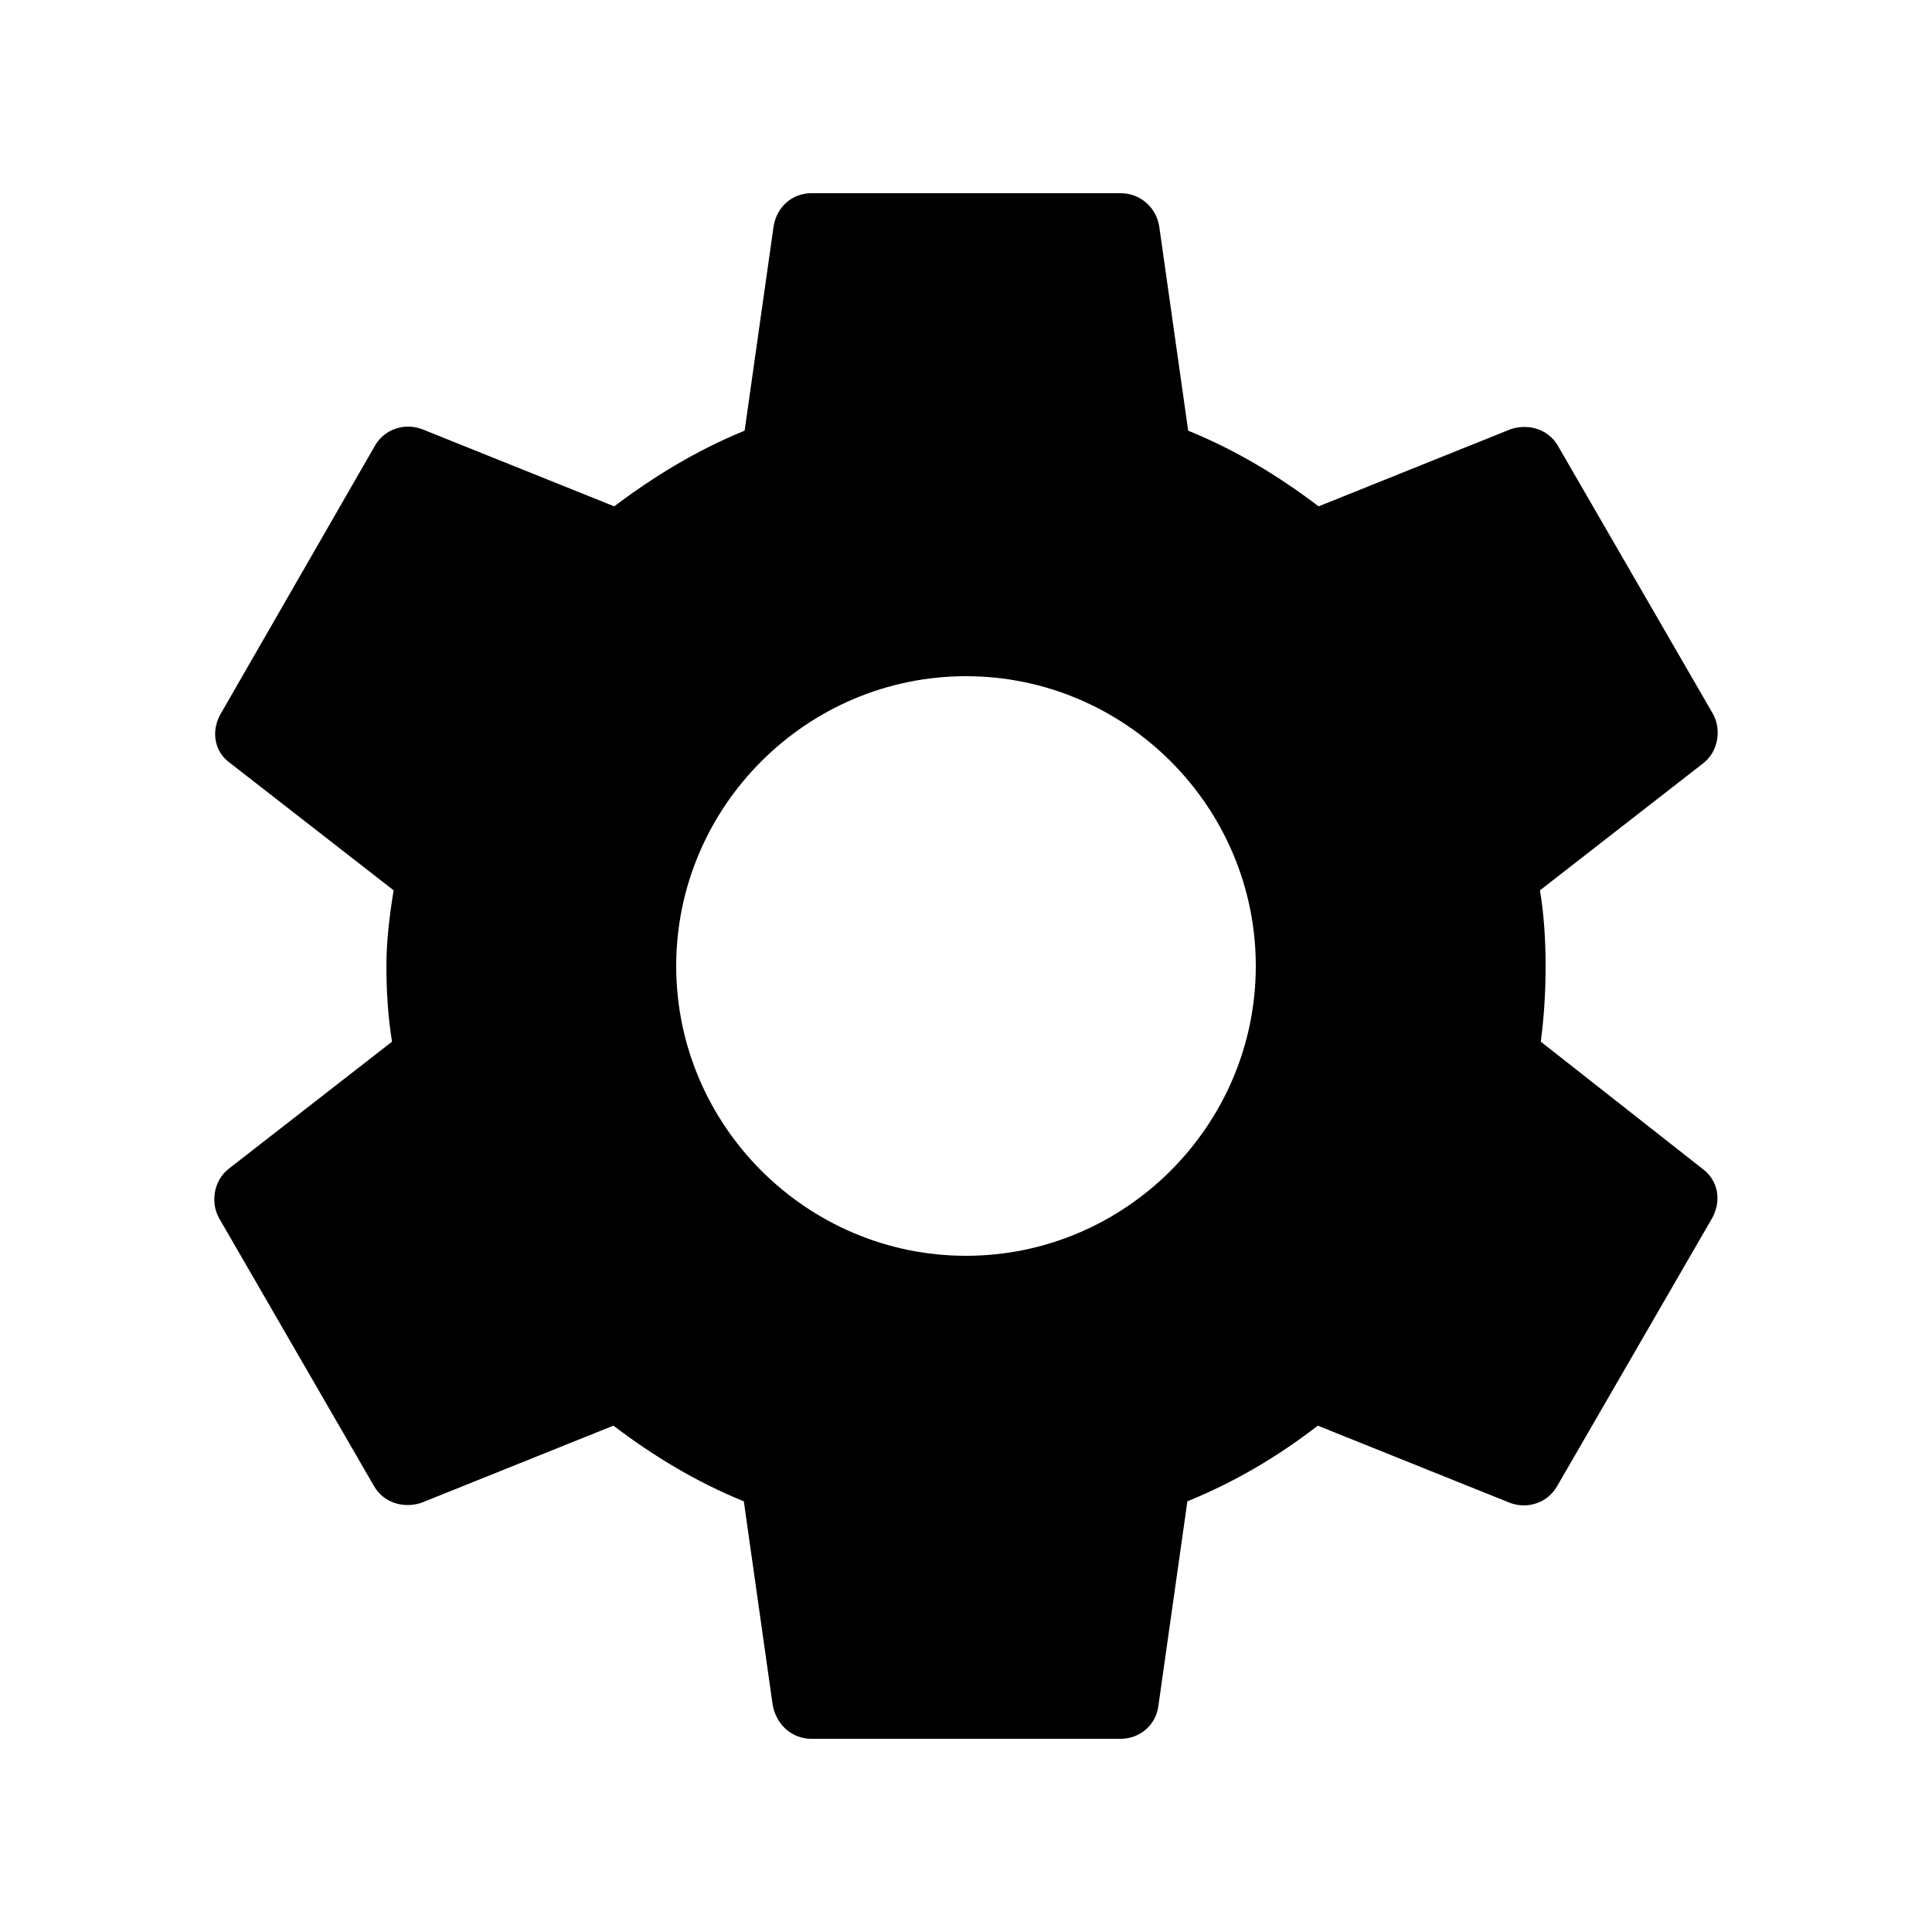
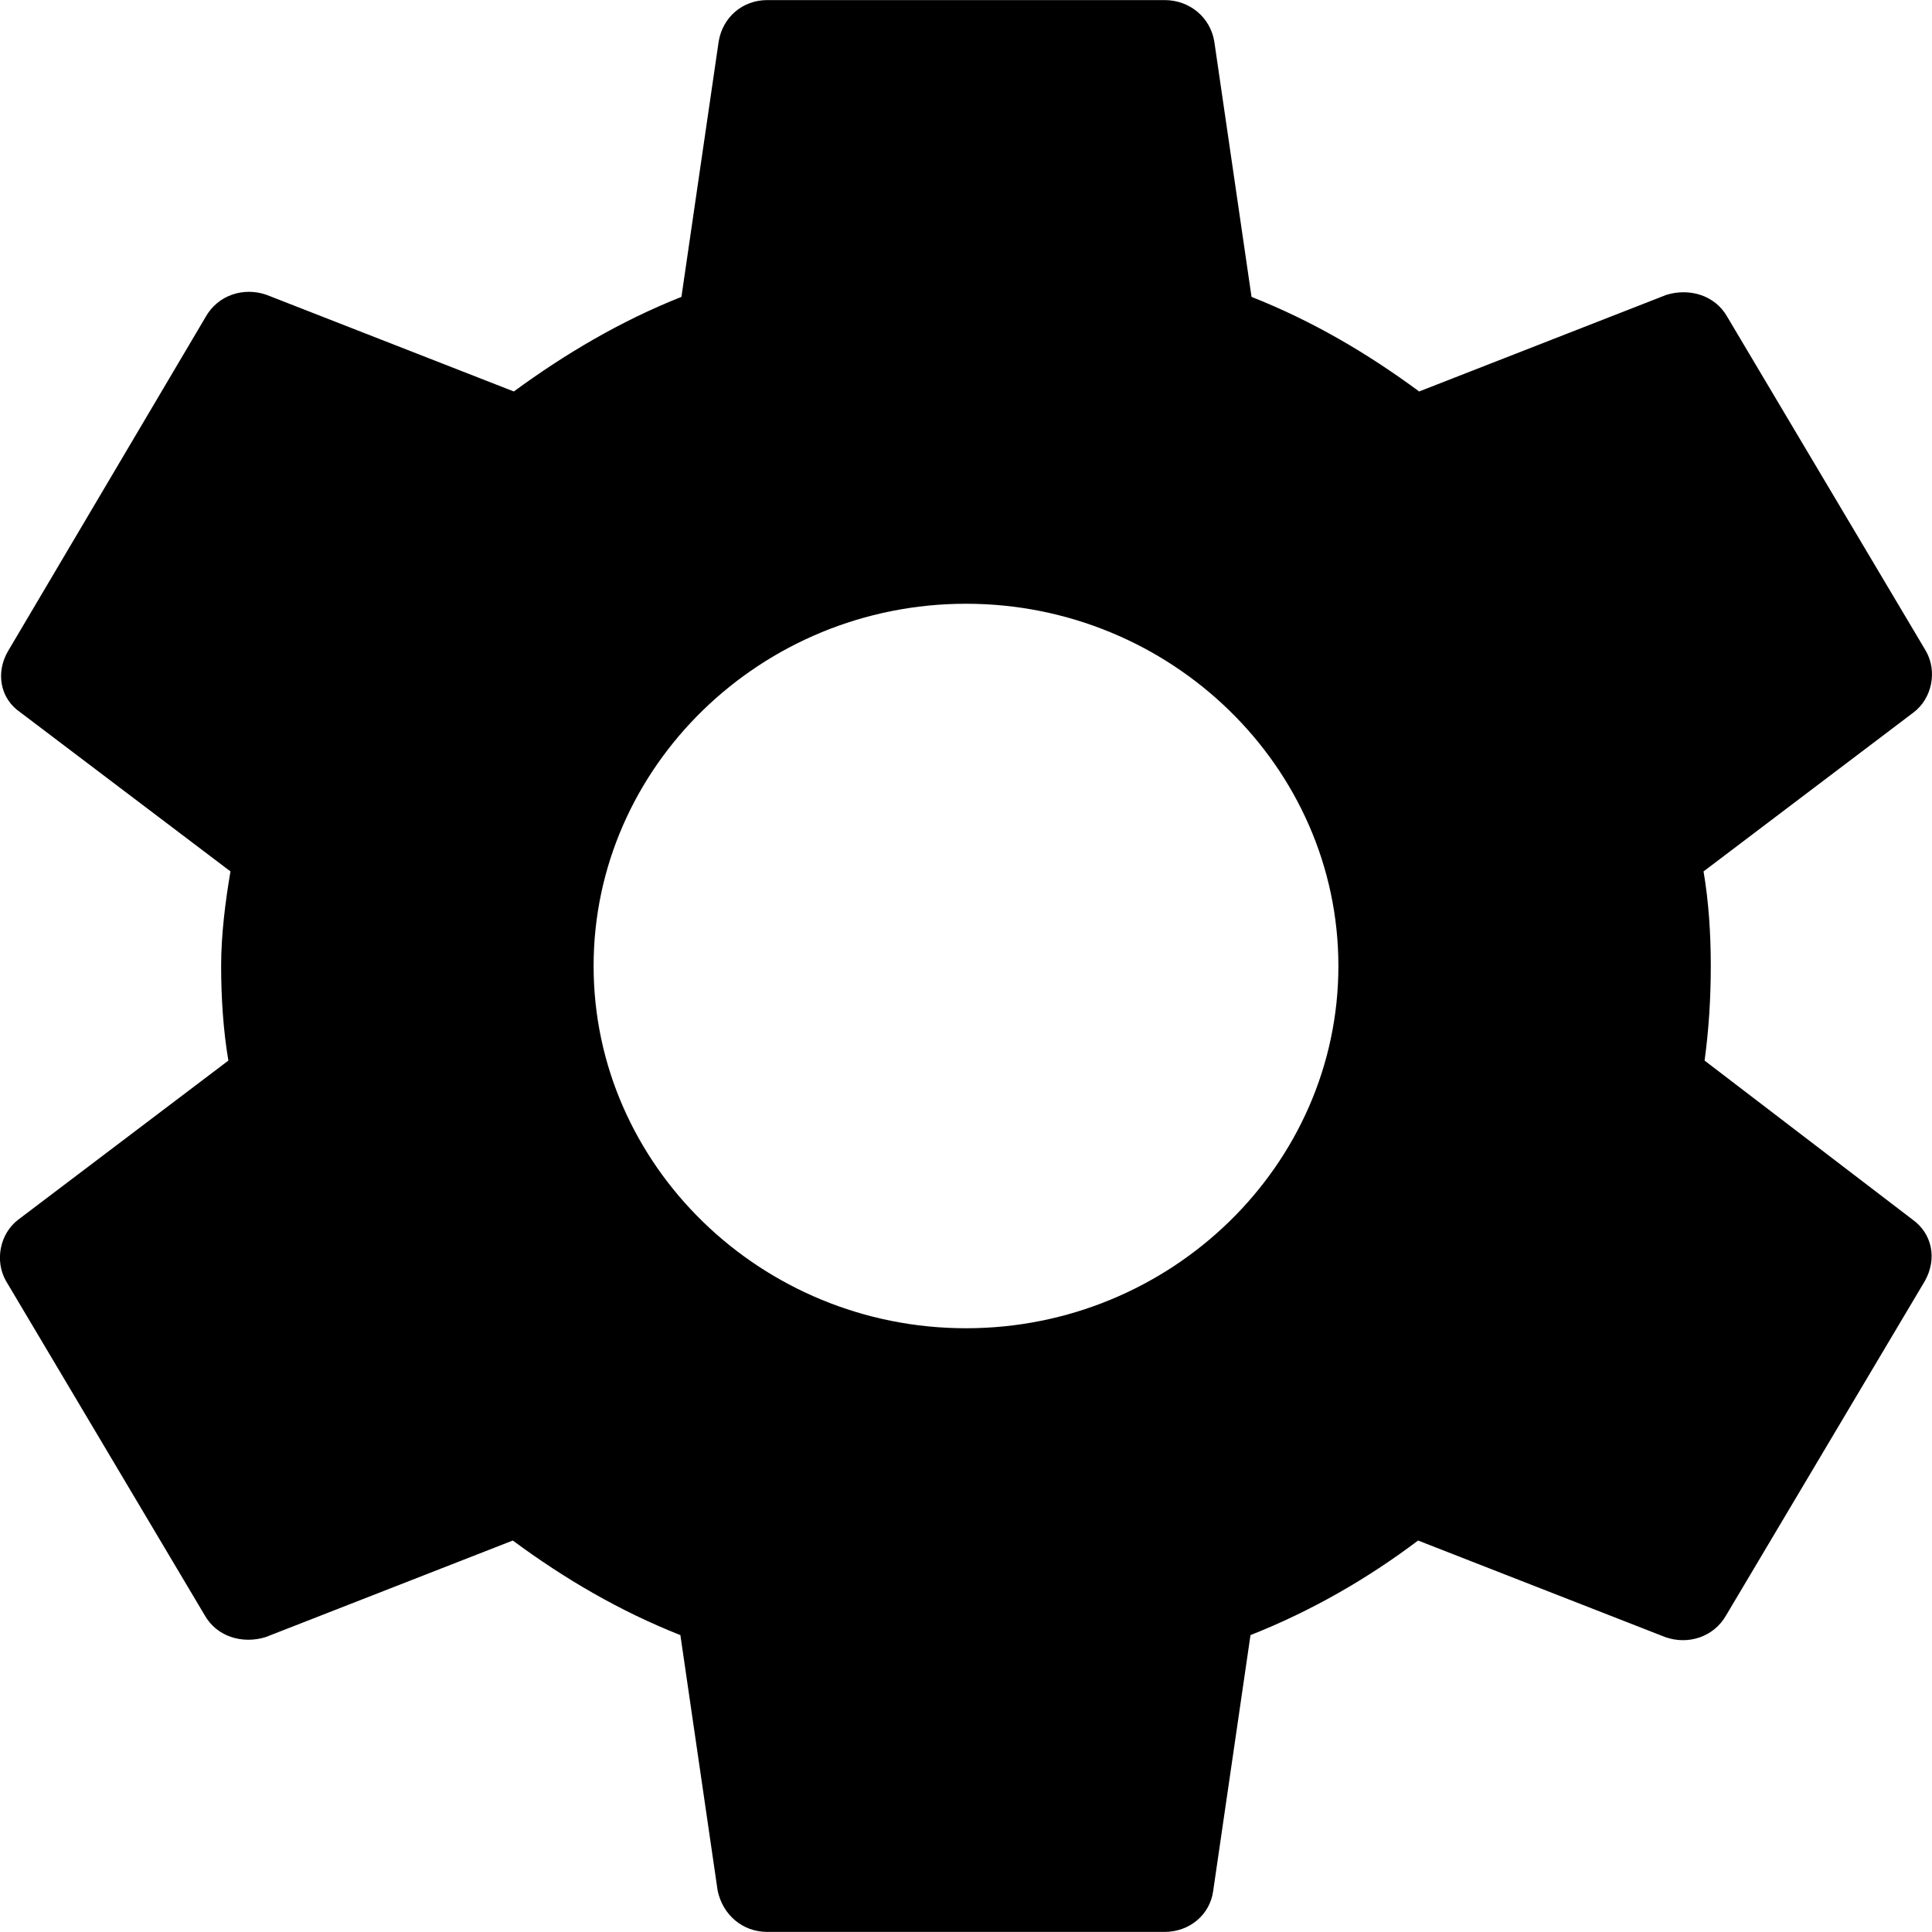
- <svg xmlns="http://www.w3.org/2000/svg" enable-background="new 0 0 24 24" viewBox="0 0 24 24" fill="black" width="24px" height="24px">
-   <g>
-     <path d="M0,0h24v24H0V0z" fill="none" />
-     <path d="M19.14,12.94c0.04-0.3,0.06-0.61,0.06-0.94c0-0.32-0.02-0.64-0.07-0.94l2.03-1.58c0.18-0.14,0.23-0.41,0.12-0.61 l-1.92-3.32c-0.12-0.22-0.37-0.29-0.59-0.22l-2.39,0.96c-0.5-0.38-1.03-0.7-1.62-0.94L14.4,2.81c-0.04-0.24-0.24-0.41-0.48-0.41 h-3.84c-0.24,0-0.43,0.17-0.47,0.41L9.25,5.35C8.66,5.59,8.12,5.92,7.63,6.29L5.24,5.33c-0.22-0.08-0.47,0-0.59,0.22L2.74,8.87 C2.62,9.08,2.66,9.34,2.86,9.48l2.03,1.58C4.84,11.36,4.8,11.69,4.8,12s0.02,0.64,0.07,0.94l-2.03,1.58 c-0.18,0.14-0.23,0.41-0.12,0.61l1.92,3.32c0.12,0.22,0.37,0.29,0.59,0.22l2.39-0.96c0.5,0.38,1.03,0.7,1.62,0.94l0.36,2.54 c0.05,0.24,0.24,0.41,0.48,0.41h3.84c0.24,0,0.44-0.17,0.47-0.41l0.36-2.54c0.59-0.24,1.13-0.56,1.62-0.94l2.39,0.96 c0.22,0.08,0.47,0,0.59-0.22l1.92-3.32c0.12-0.22,0.07-0.47-0.12-0.61L19.14,12.94z M12,15.6c-1.98,0-3.6-1.62-3.6-3.6 s1.62-3.6,3.6-3.6s3.6,1.62,3.6,3.6S13.98,15.6,12,15.6z" />
-   </g>
+ <svg xmlns="http://www.w3.org/2000/svg" enable-background="new 0 0 24 24" fill="black" version="1.1" viewBox="0 0 24 24">
+   <path d="m21.175 13.175c0.051-0.375 0.077-0.762 0.077-1.175 0-0.4-0.026-0.8-0.09-1.175l2.609-1.975c0.231-0.175 0.296-0.512 0.154-0.762l-2.467-4.15c-0.154-0.275-0.475-0.362-0.758-0.275l-3.071 1.2c-0.643-0.475-1.324-0.875-2.082-1.175l-0.463-3.175c-0.051-0.3-0.308-0.512-0.617-0.512h-4.935c-0.308 0-0.553 0.212-0.604 0.512l-0.463 3.175c-0.758 0.3-1.452 0.713-2.082 1.175l-3.071-1.2c-0.283-0.1-0.604 0-0.758 0.275l-2.454 4.15c-0.154 0.263-0.103 0.588 0.154 0.762l2.609 1.975c-0.064 0.375-0.116 0.787-0.116 1.175s0.026 0.8 0.09 1.175l-2.609 1.975c-0.231 0.175-0.296 0.512-0.154 0.762l2.467 4.15c0.154 0.275 0.475 0.362 0.758 0.275l3.071-1.2c0.643 0.475 1.324 0.875 2.082 1.175l0.463 3.175c0.064 0.3 0.308 0.512 0.617 0.512h4.935c0.308 0 0.565-0.212 0.604-0.512l0.463-3.175c0.758-0.3 1.452-0.7 2.082-1.175l3.071 1.2c0.283 0.1 0.604 0 0.758-0.275l2.467-4.15c0.154-0.275 0.09-0.588-0.154-0.762zm-9.175 3.325c-2.544 0-4.626-2.025-4.626-4.5s2.082-4.5 4.626-4.5c2.544 0 4.626 2.025 4.626 4.5s-2.082 4.5-4.626 4.5z" stroke-width="1.267" />
</svg>
